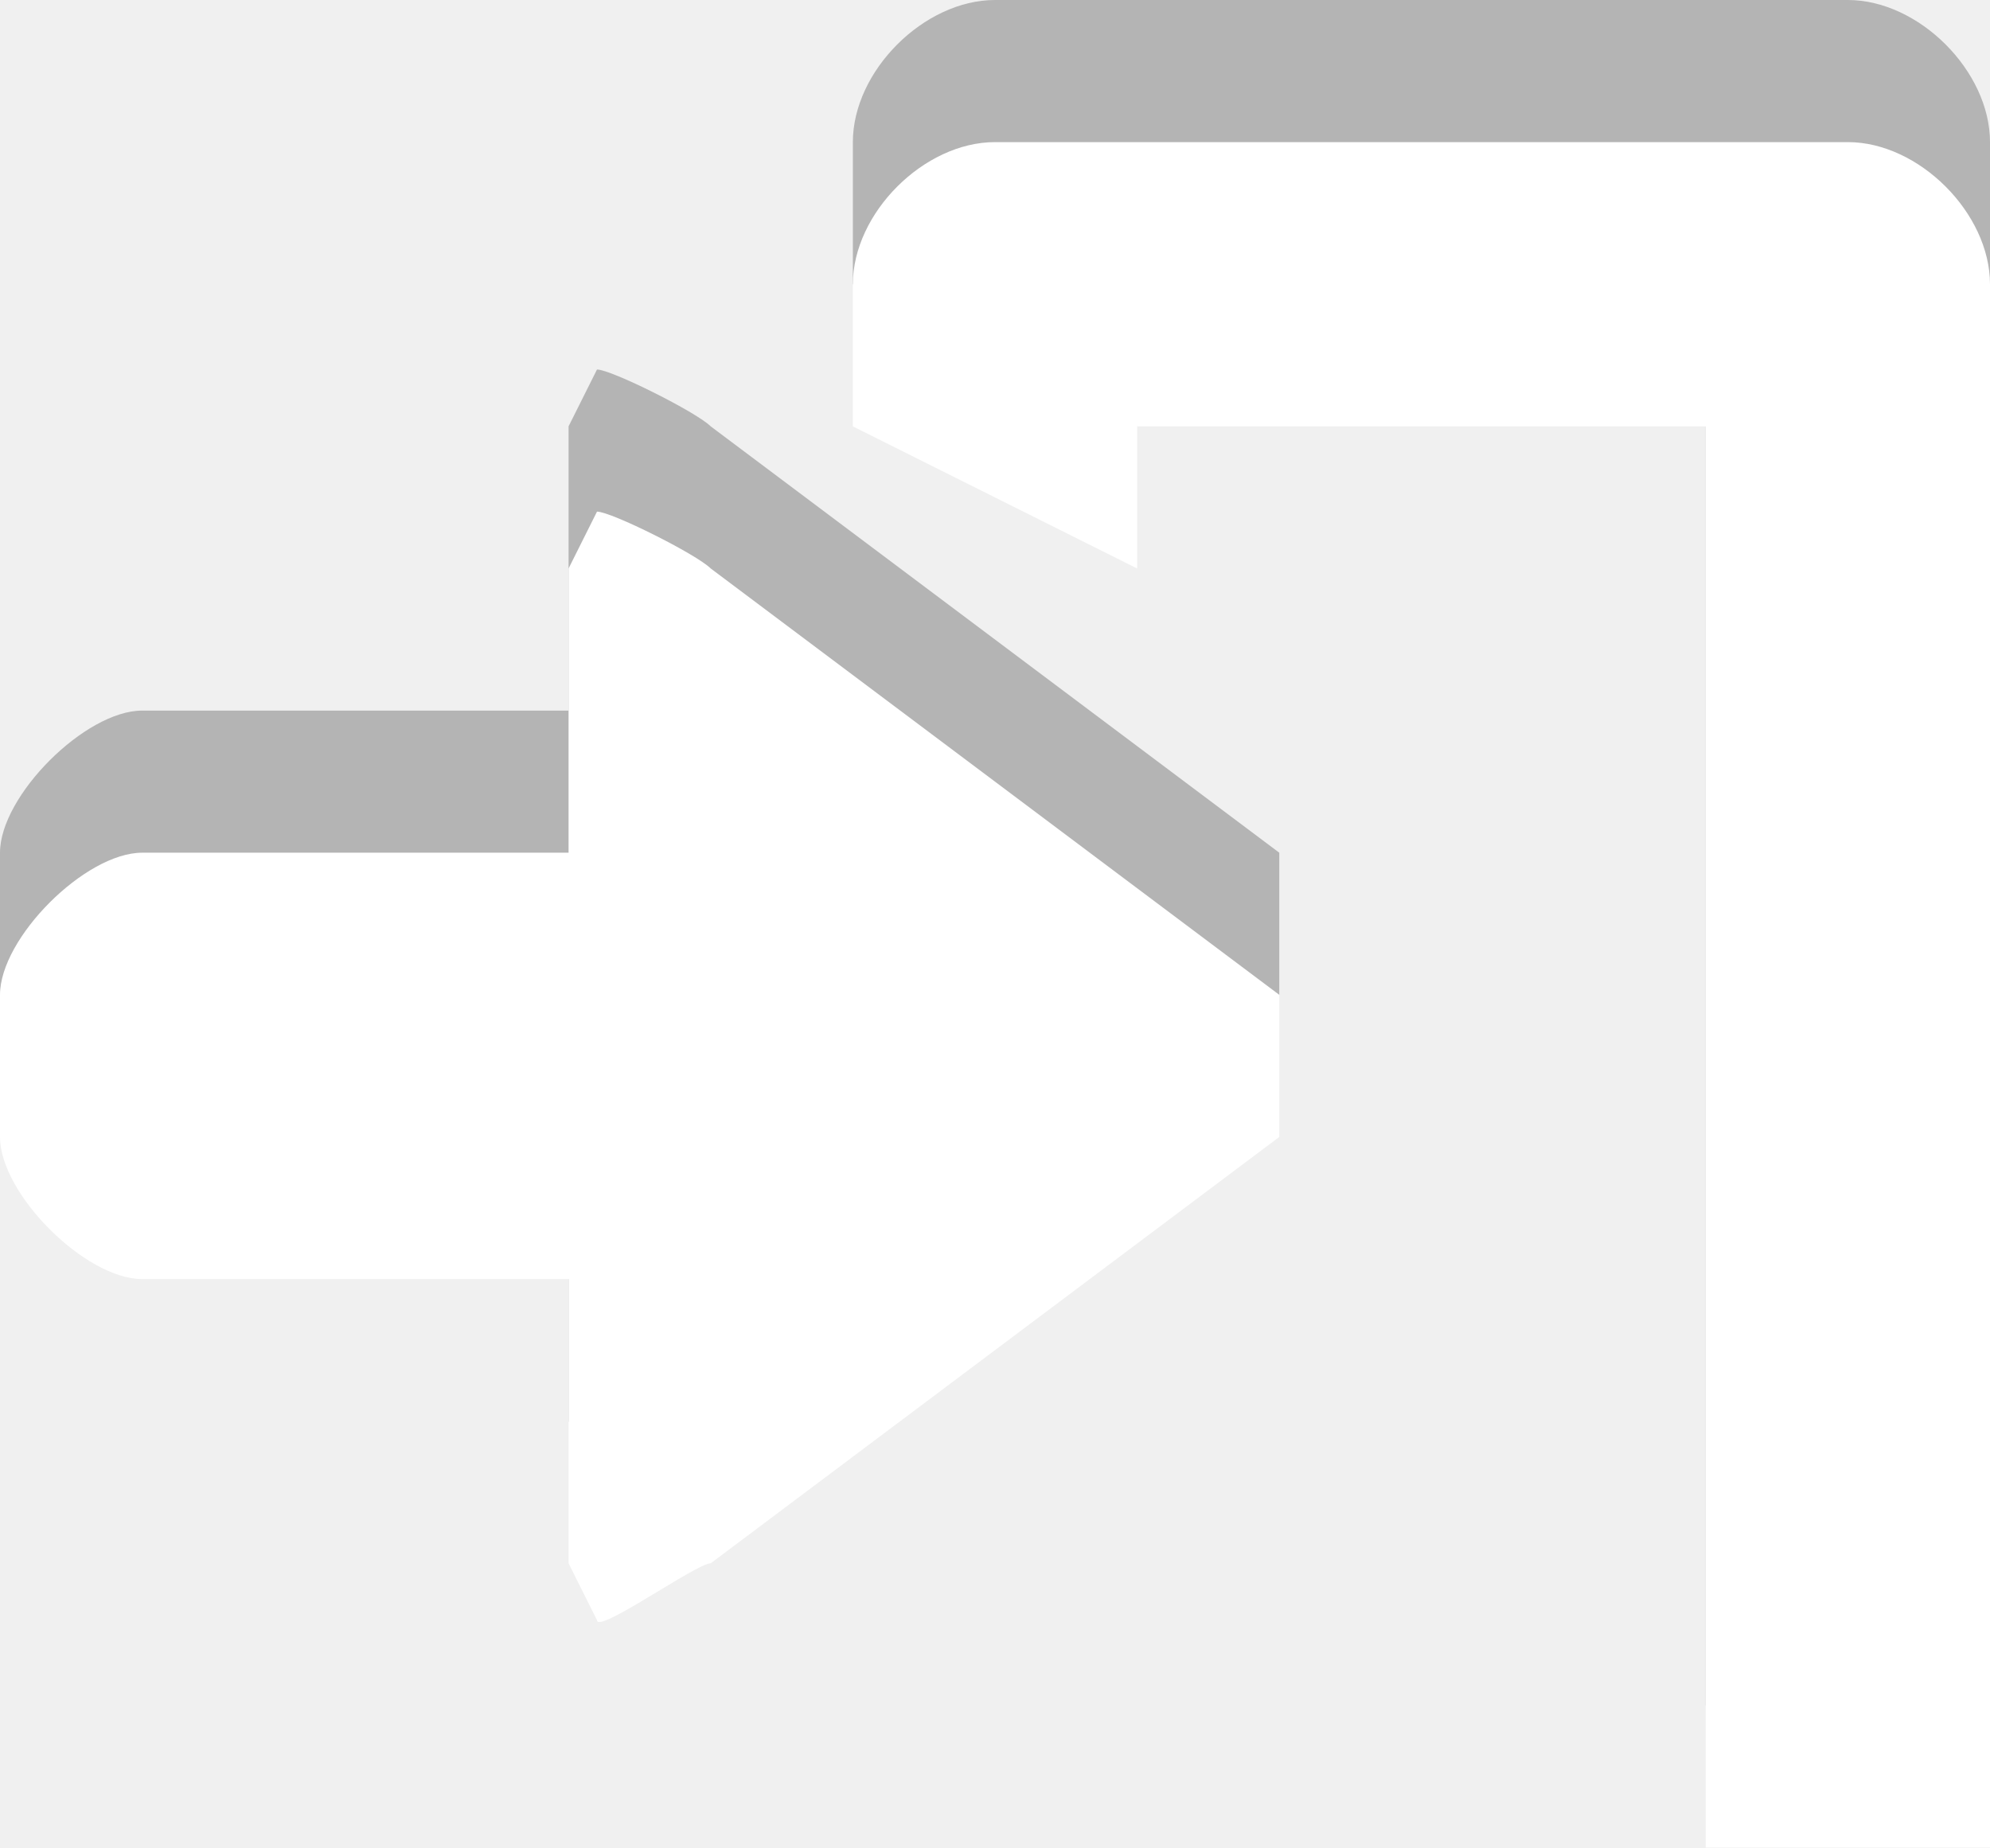
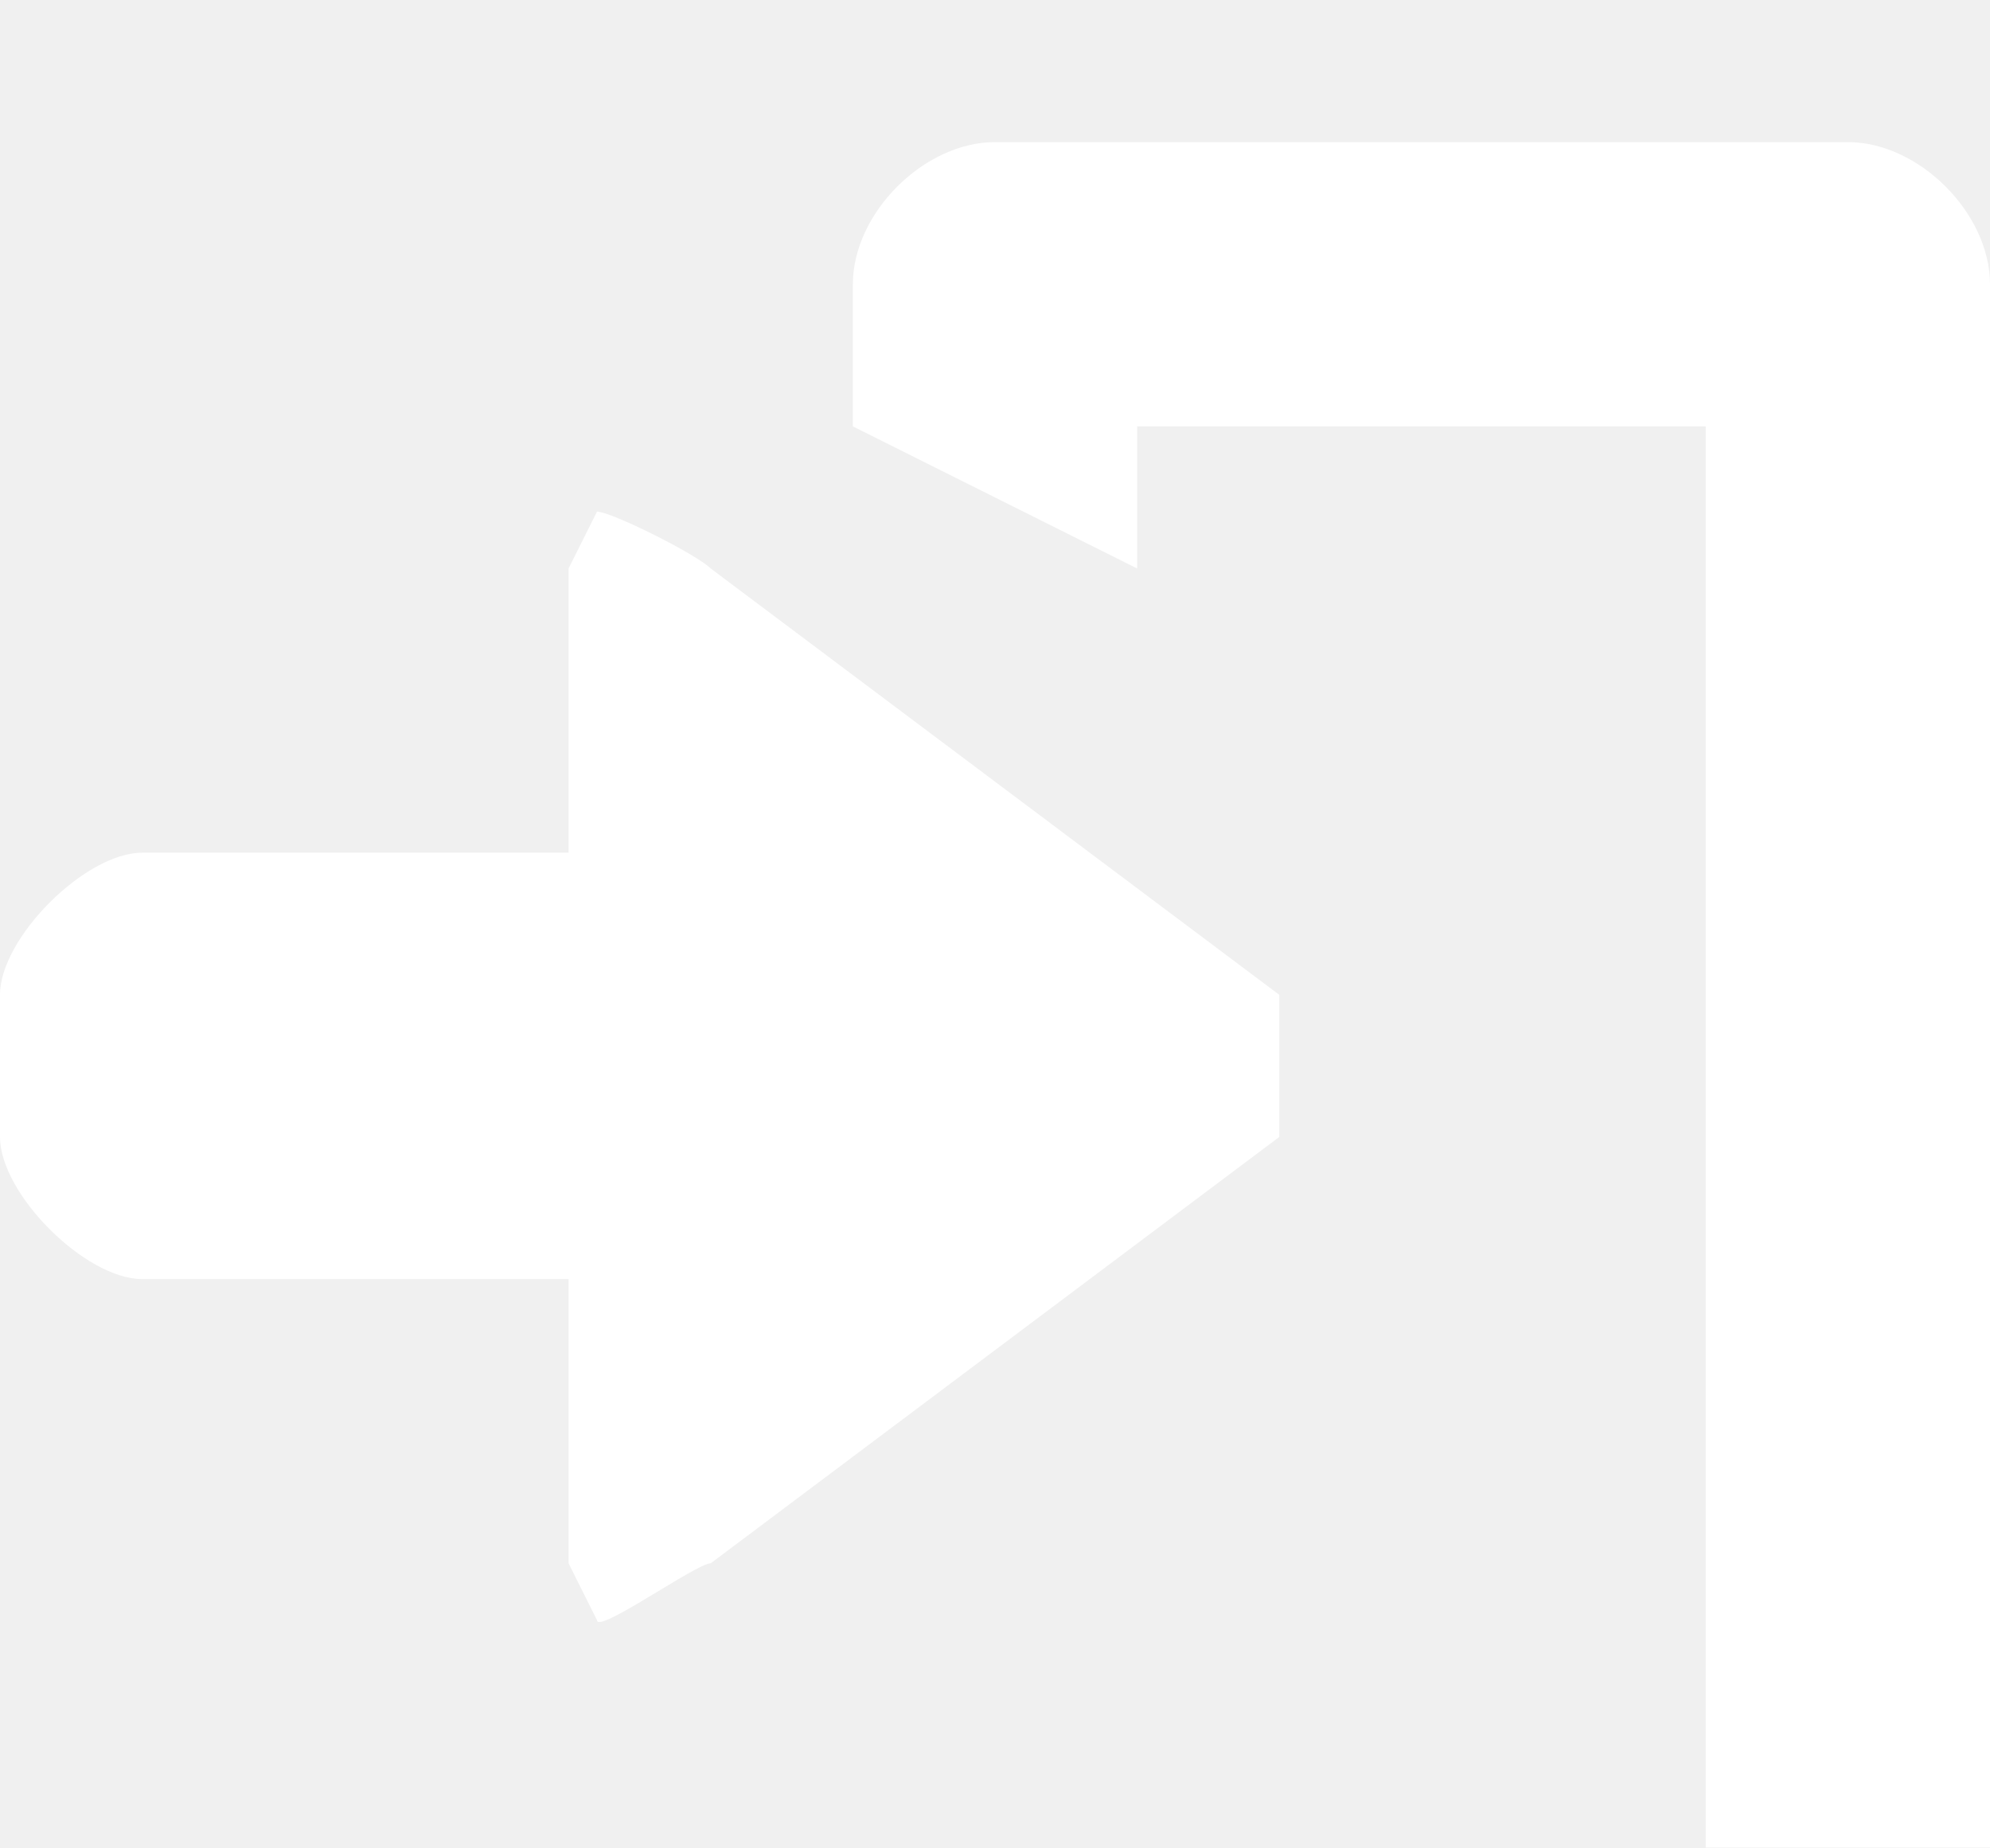
<svg xmlns="http://www.w3.org/2000/svg" width="14" height="13" viewBox="0 0 14 13">
  <g fill="none">
-     <path d="M13 0h-6c-.5 0-1 .5-1 1v1l2 1v-1h4v10h2v-11c0-.5-.5-1-1-1zm-8 3c-.1-.1-.7-.4-.8-.4l-.2.4v2h-3c-.4 0-1 .6-1 1v1c0 .4.6 1 1 1h3v2l.2.4c0 .1.7-.4.8-.4l4-3v-1l-4-3z" opacity=".25" fill="#000" />
+     <defs>
+       <filter id="dropShadow">
+         <feGaussianBlur in="SourceAlpha" stdDeviation="0" />
+         <feOffset dx="0" dy="-1.5" result="offsetblur" />
+         <feComponentTransfer>
+           <feFuncA type="linear" slope="0.25" />
+         </feComponentTransfer>
+         <feMerge>
+           <feMergeNode />
+           <feMergeNode in="SourceGraphic" />
+         </feMerge>
+       </filter>
+     </defs>
    <path d="M13 1h-6c-.5 0-1 .5-1 1v1l2 1v-1h4v10h2v-11c0-.5-.5-1-1-1zm-8 3c-.1-.1-.7-.4-.8-.4l-.2.4v2h-3c-.4 0-1 .6-1 1v1c0 .4.6 1 1 1h3v2l.2.4c0 .1.7-.4.8-.4l4-3v-1l-4-3z" fill="#fff" />
  </g>
</svg>
